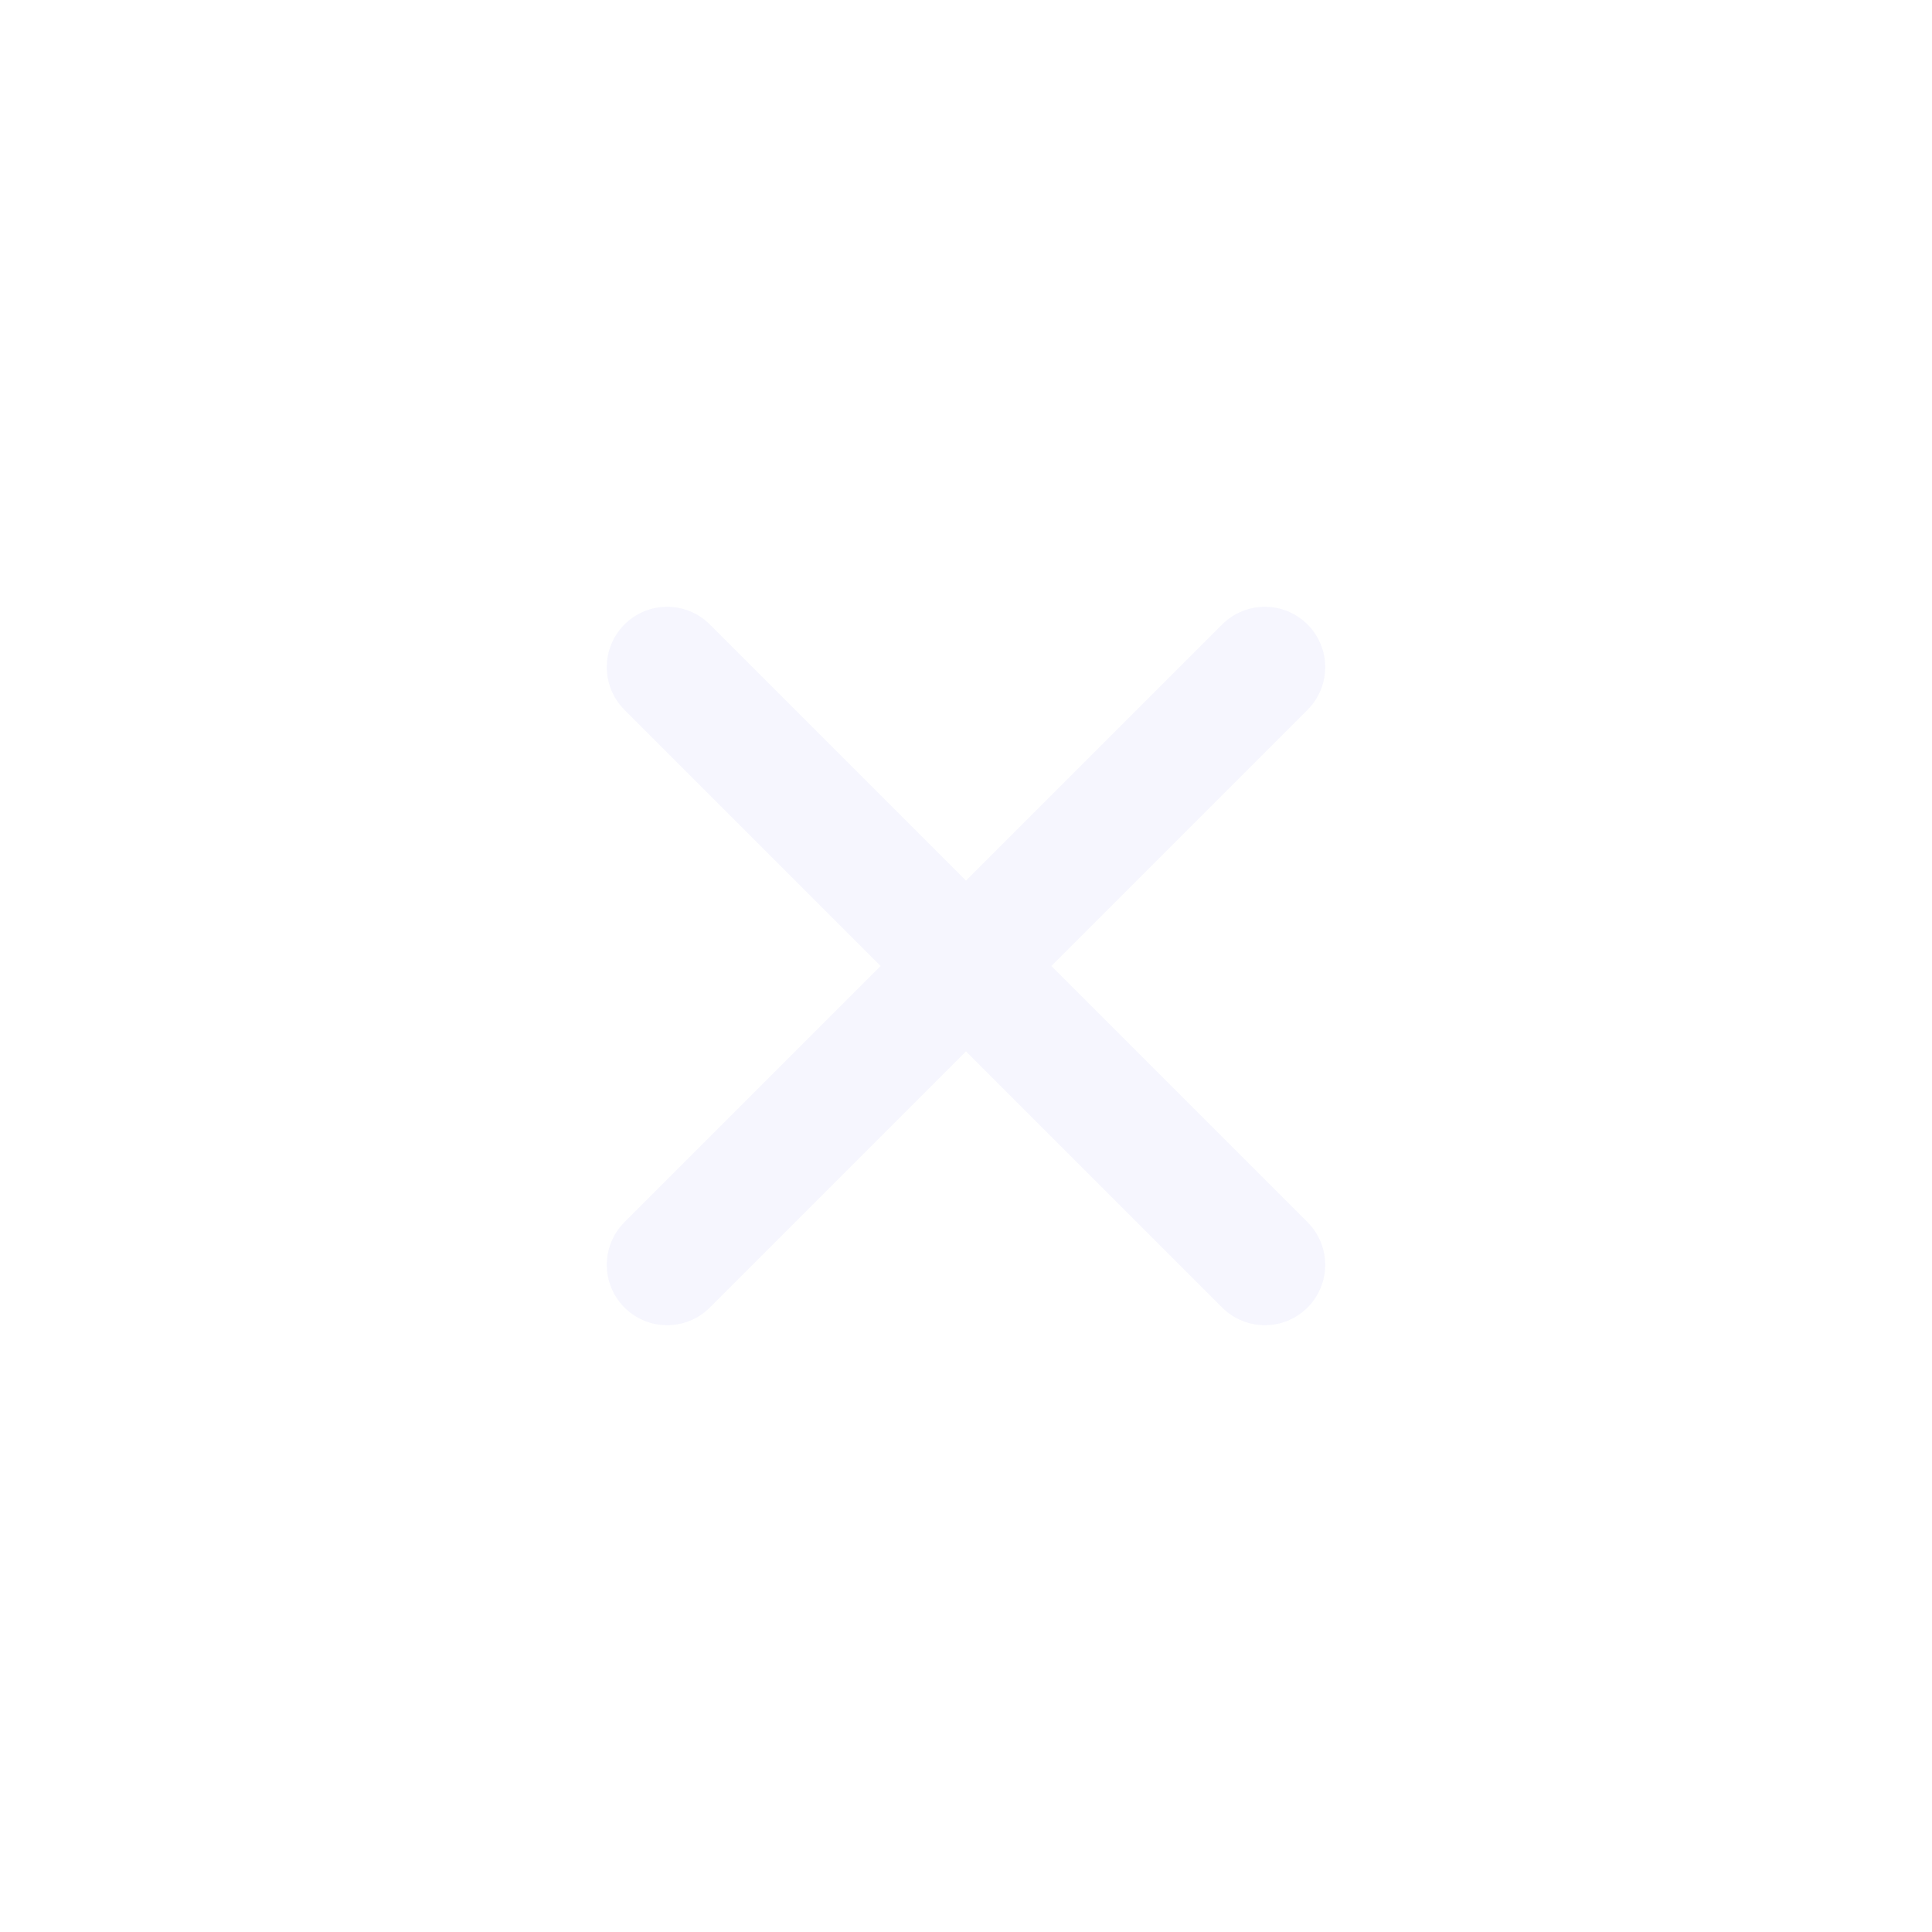
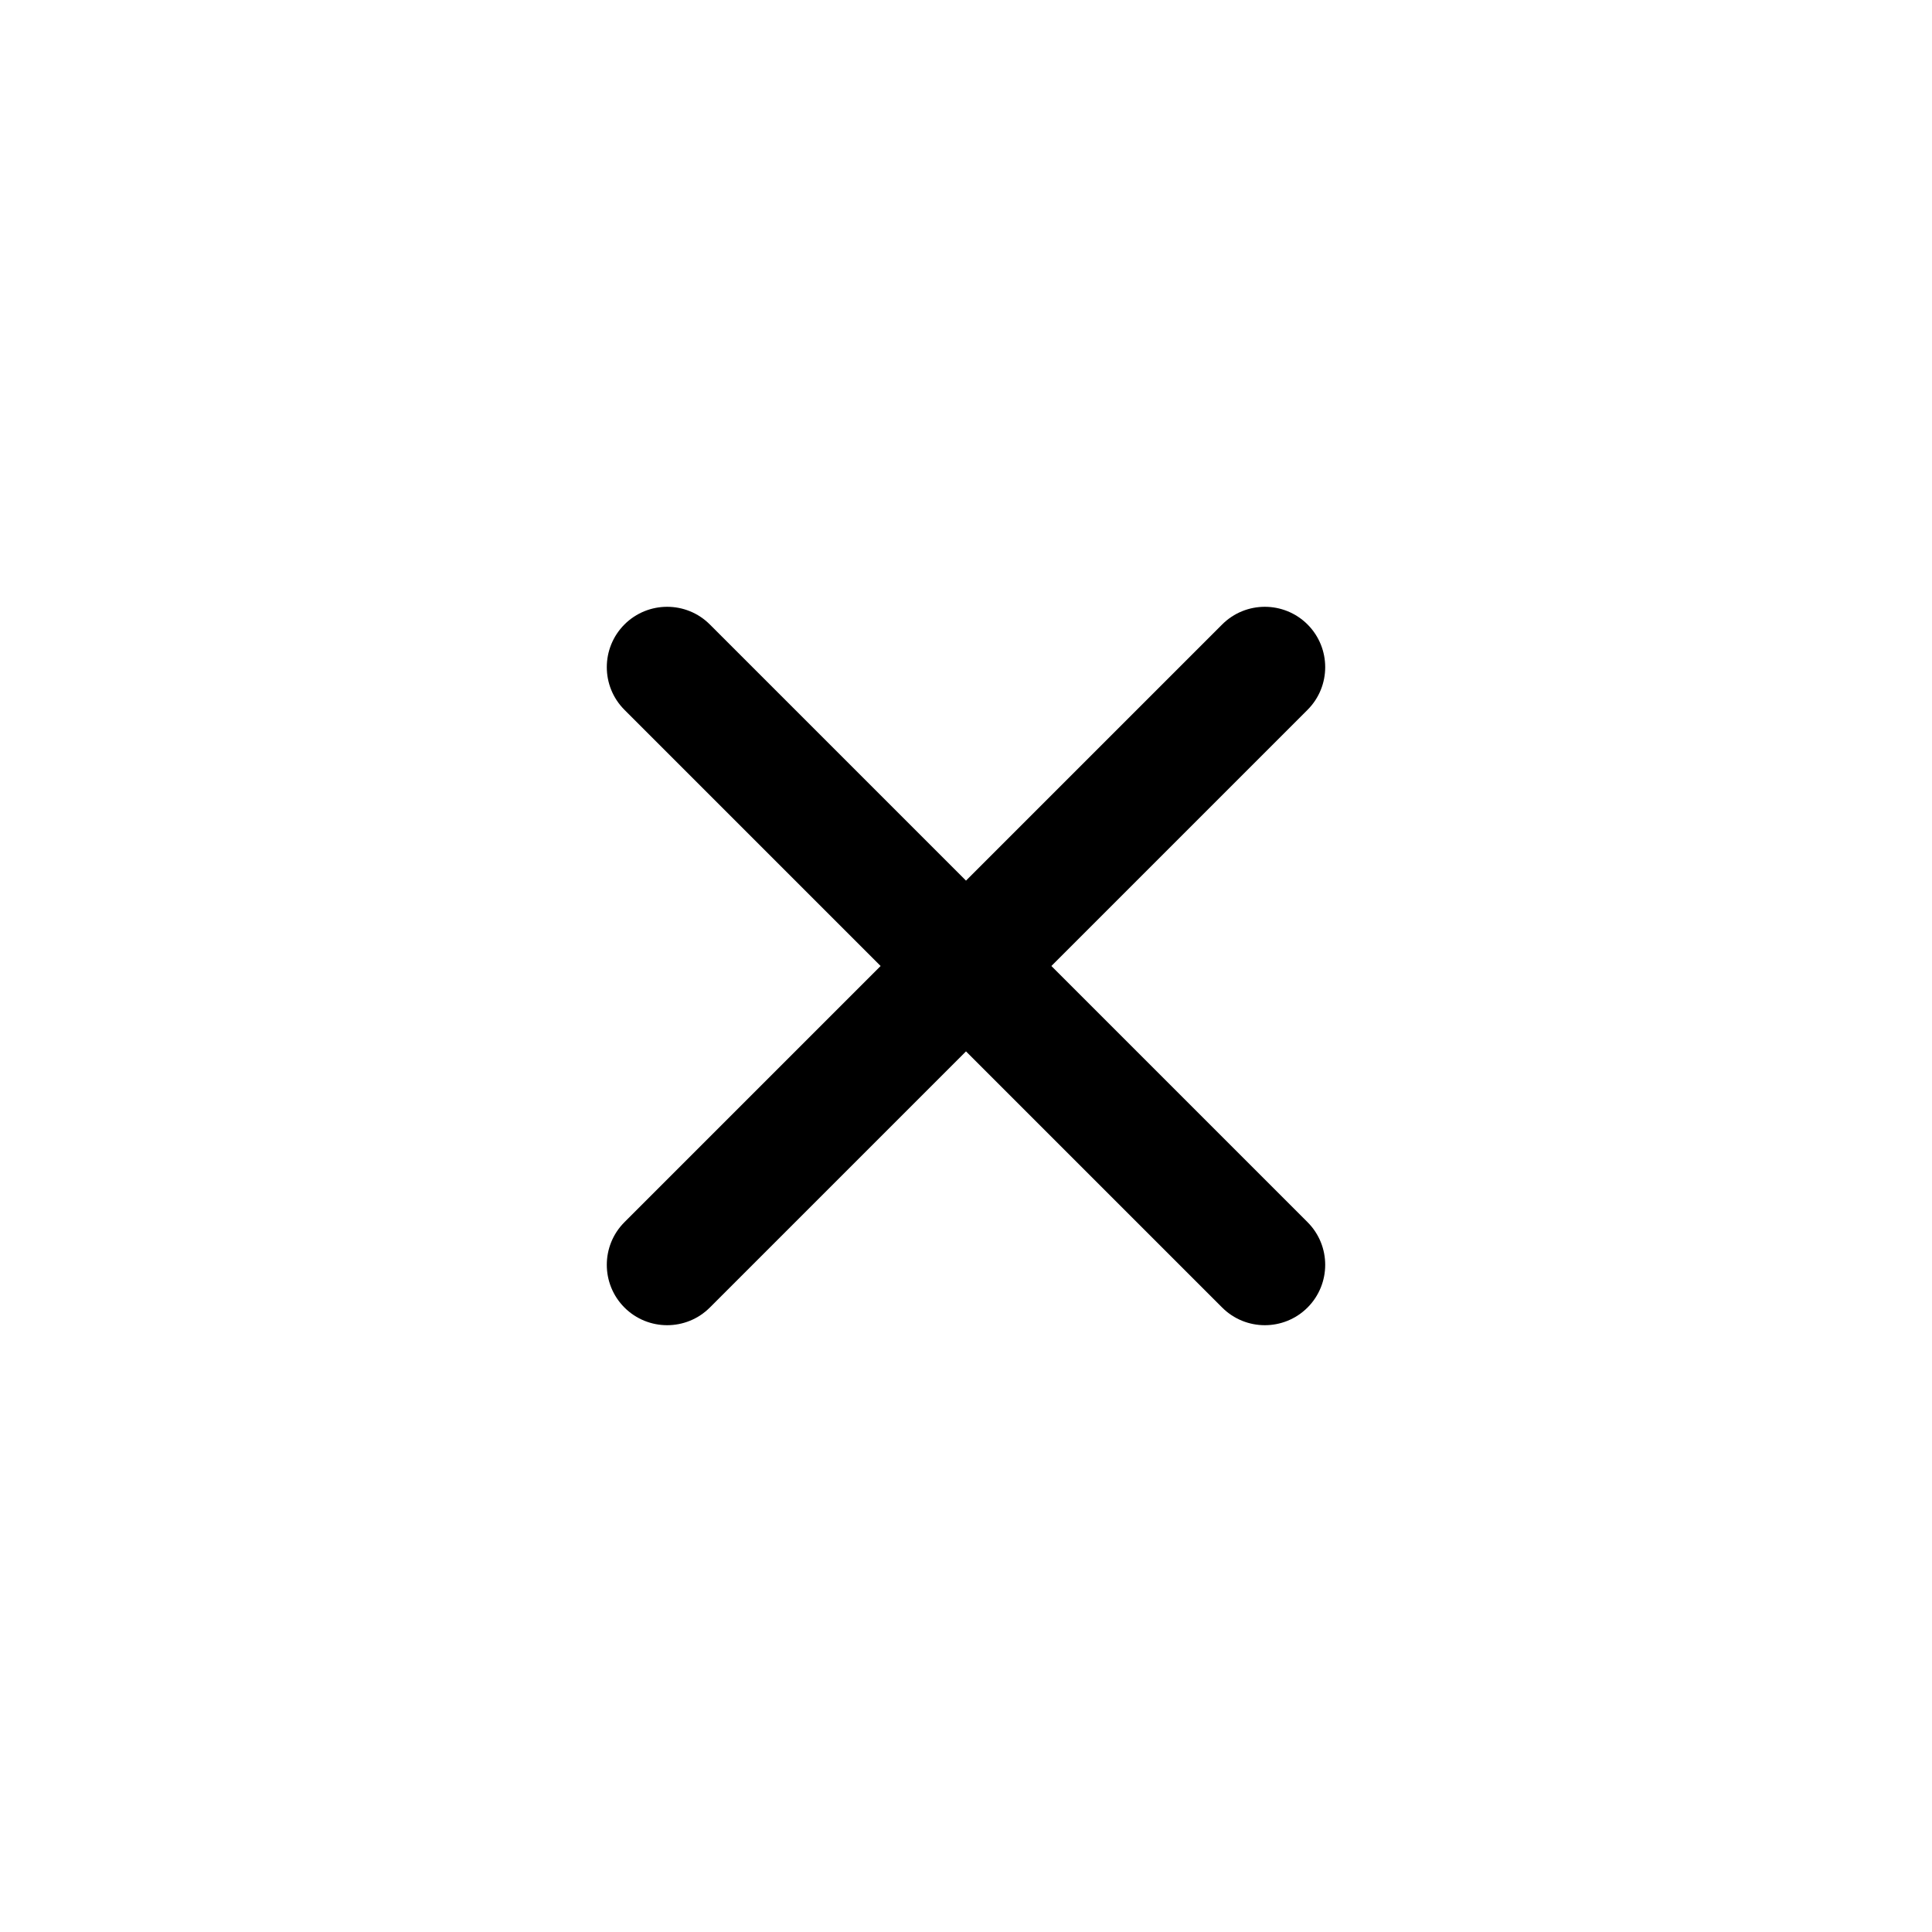
<svg xmlns="http://www.w3.org/2000/svg" width="32" height="32" viewBox="0 0 32 32" fill="none">
-   <path d="M14.586 16L10.343 11.757C9.953 11.367 9.953 10.734 10.343 10.343C10.734 9.953 11.367 9.953 11.757 10.343L16 14.586L20.243 10.343C20.633 9.953 21.266 9.953 21.657 10.343C22.047 10.734 22.047 11.367 21.657 11.757L17.414 16L21.657 20.243C22.047 20.633 22.047 21.266 21.657 21.657C21.266 22.047 20.633 22.047 20.243 21.657L16 17.414L11.757 21.657C11.367 22.047 10.734 22.047 10.343 21.657C9.953 21.266 9.953 20.633 10.343 20.243L14.586 16Z" fill="#F6F6FE" />
+   <path d="M14.586 16L10.343 11.757C9.953 11.367 9.953 10.734 10.343 10.343C10.734 9.953 11.367 9.953 11.757 10.343L16 14.586L20.243 10.343C20.633 9.953 21.266 9.953 21.657 10.343C22.047 10.734 22.047 11.367 21.657 11.757L17.414 16L21.657 20.243C22.047 20.633 22.047 21.266 21.657 21.657C21.266 22.047 20.633 22.047 20.243 21.657L16 17.414L11.757 21.657C11.367 22.047 10.734 22.047 10.343 21.657C9.953 21.266 9.953 20.633 10.343 20.243L14.586 16Z" fill="currentColor" />
</svg>
